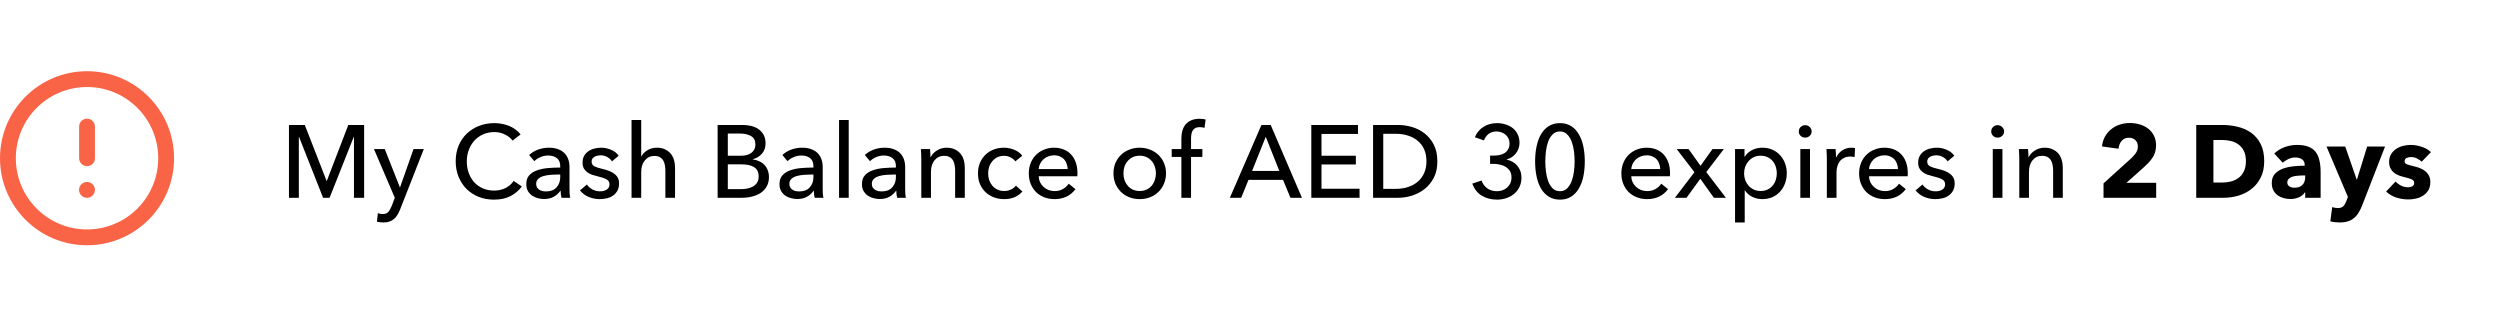
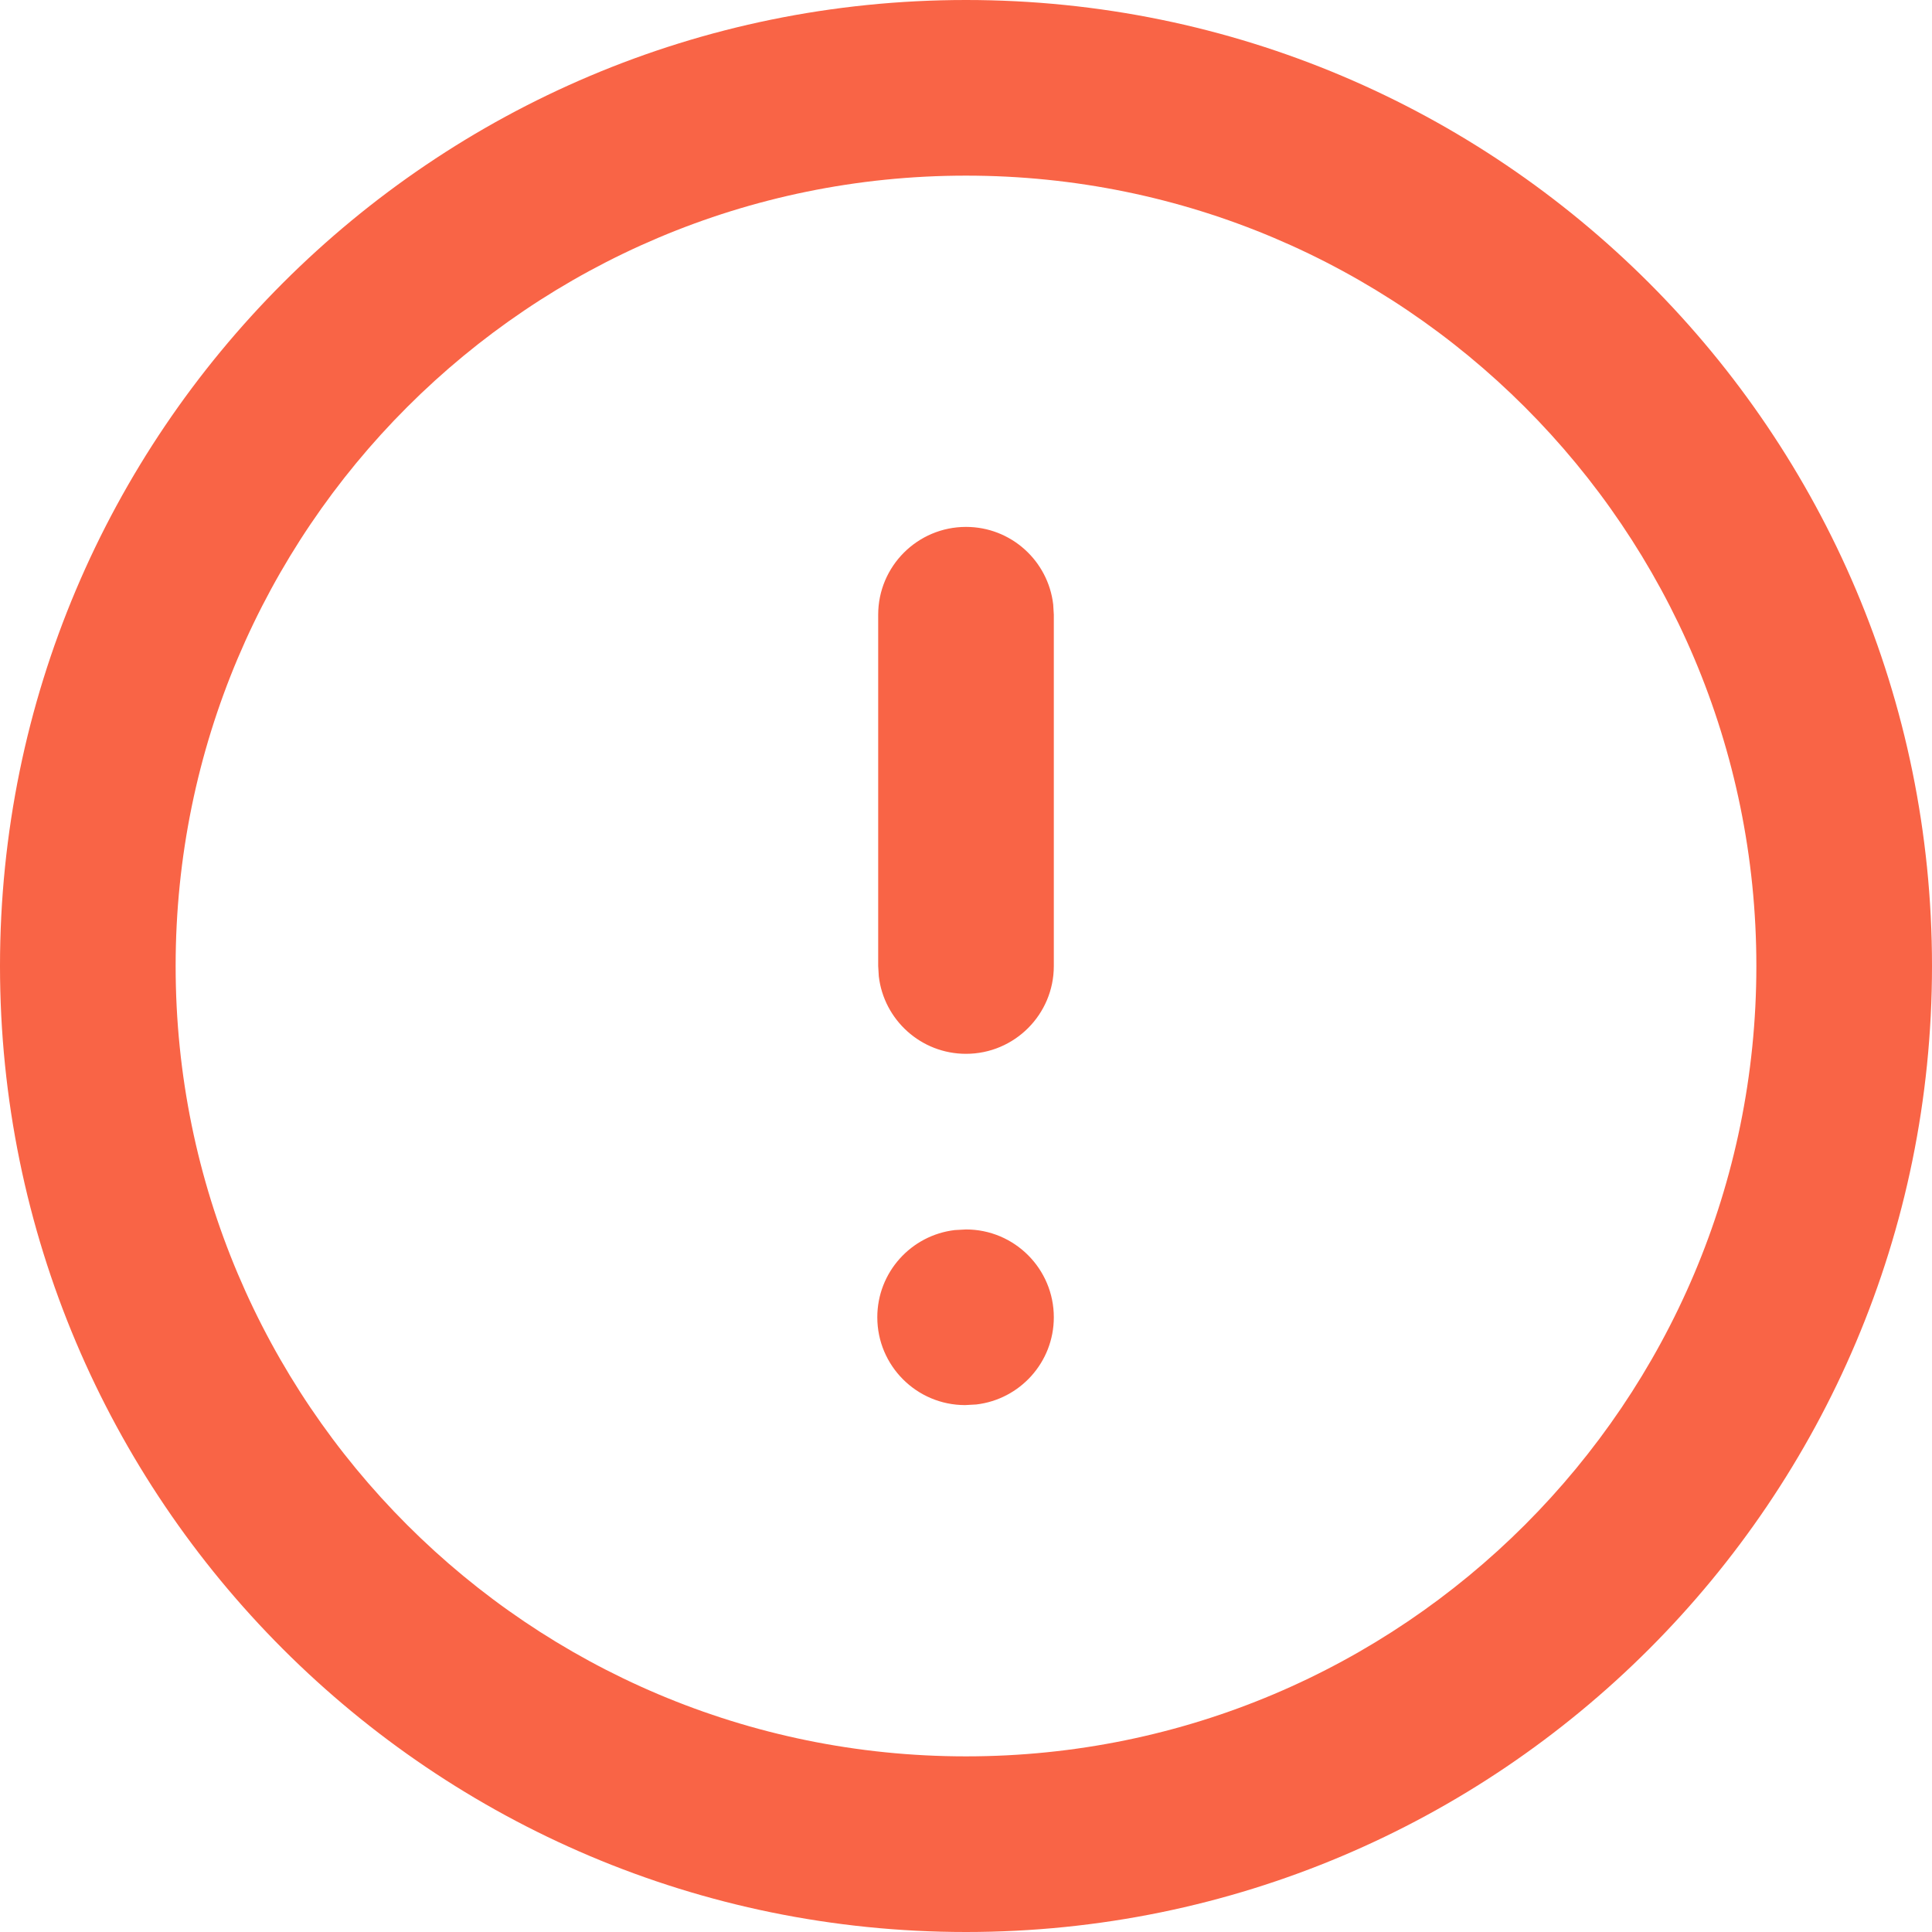
- <svg xmlns="http://www.w3.org/2000/svg" width="316" height="42" viewBox="0 0 316 42" fill="none">
-   <path fill-rule="evenodd" clip-rule="evenodd" d="M11 31C17.075 31 22 26.075 22 20C22 13.925 17.075 9 11 9C4.925 9 -1.49276e-06 13.925 -9.61651e-07 20C-4.30546e-07 26.075 4.925 31 11 31ZM11 29C6.029 29 2 24.971 2 20C2 15.029 6.029 11 11 11C15.971 11 20 15.029 20 20C20 24.971 15.971 29 11 29ZM11 21C10.487 21 10.065 20.614 10.007 20.117L10 20L10 16C10 15.448 10.448 15 11 15C11.513 15 11.935 15.386 11.993 15.883L12 16L12 20C12 20.552 11.552 21 11 21ZM9.99 24C9.99 24.552 10.438 25 10.99 25L11.117 24.993C11.614 24.936 12 24.513 12 24C12 23.448 11.552 23 11 23L10.873 23.007C10.376 23.064 9.99 23.487 9.99 24Z" fill="#F96446" />
-   <path d="M41.282 22.868H41.308L44.025 15.796H46.027V25H44.74V17.304H44.714L41.659 25H40.84L37.798 17.304H37.772V25H36.524V15.796H38.526L41.282 22.868ZM50.542 23.674H50.568L52.271 18.838H53.571L50.581 26.456C50.477 26.716 50.365 26.946 50.243 27.145C50.122 27.353 49.979 27.526 49.814 27.665C49.65 27.812 49.455 27.925 49.229 28.003C49.013 28.081 48.753 28.12 48.449 28.12C48.319 28.12 48.185 28.111 48.046 28.094C47.916 28.085 47.782 28.064 47.643 28.029L47.76 26.95C47.968 27.019 48.172 27.054 48.371 27.054C48.692 27.054 48.93 26.963 49.086 26.781C49.242 26.608 49.385 26.356 49.515 26.027L49.905 25L47.266 18.838H48.631L50.542 23.674ZM65.959 23.57C65.595 24.064 65.123 24.467 64.542 24.779C63.962 25.082 63.264 25.234 62.449 25.234C61.747 25.234 61.097 25.117 60.499 24.883C59.91 24.64 59.398 24.307 58.965 23.882C58.541 23.449 58.207 22.937 57.964 22.348C57.721 21.75 57.6 21.096 57.6 20.385C57.6 19.666 57.721 19.011 57.964 18.422C58.215 17.824 58.558 17.317 58.991 16.901C59.433 16.476 59.953 16.147 60.551 15.913C61.149 15.679 61.799 15.562 62.501 15.562C62.813 15.562 63.13 15.592 63.45 15.653C63.771 15.714 64.079 15.805 64.373 15.926C64.668 16.047 64.936 16.199 65.179 16.381C65.422 16.554 65.63 16.758 65.803 16.992L64.789 17.772C64.564 17.46 64.243 17.204 63.827 17.005C63.42 16.797 62.978 16.693 62.501 16.693C61.964 16.693 61.478 16.793 61.045 16.992C60.62 17.183 60.257 17.447 59.953 17.785C59.65 18.123 59.416 18.517 59.251 18.968C59.087 19.41 59.004 19.882 59.004 20.385C59.004 20.905 59.082 21.39 59.238 21.841C59.403 22.292 59.633 22.686 59.927 23.024C60.23 23.353 60.594 23.613 61.019 23.804C61.453 23.995 61.934 24.09 62.462 24.09C62.982 24.09 63.455 23.986 63.879 23.778C64.304 23.57 64.655 23.267 64.932 22.868L65.959 23.57ZM70.814 21.009C70.814 20.55 70.675 20.212 70.398 19.995C70.12 19.77 69.752 19.657 69.293 19.657C68.946 19.657 68.617 19.726 68.305 19.865C68.001 19.995 67.746 20.164 67.538 20.372L66.888 19.592C67.191 19.306 67.559 19.081 67.993 18.916C68.435 18.751 68.907 18.669 69.41 18.669C69.852 18.669 70.233 18.734 70.554 18.864C70.883 18.985 71.152 19.154 71.36 19.371C71.568 19.588 71.724 19.843 71.828 20.138C71.932 20.433 71.984 20.749 71.984 21.087V23.778C71.984 23.986 71.988 24.207 71.997 24.441C72.014 24.666 72.04 24.853 72.075 25H70.97C70.9 24.705 70.866 24.411 70.866 24.116H70.827C70.601 24.445 70.315 24.701 69.969 24.883C69.631 25.065 69.228 25.156 68.76 25.156C68.517 25.156 68.261 25.121 67.993 25.052C67.733 24.991 67.494 24.887 67.278 24.74C67.061 24.593 66.879 24.398 66.732 24.155C66.593 23.912 66.524 23.613 66.524 23.258C66.524 22.79 66.649 22.422 66.901 22.153C67.152 21.876 67.481 21.668 67.889 21.529C68.296 21.382 68.755 21.286 69.267 21.243C69.778 21.2 70.294 21.178 70.814 21.178V21.009ZM70.515 22.062C70.211 22.062 69.895 22.075 69.566 22.101C69.245 22.127 68.95 22.179 68.682 22.257C68.422 22.335 68.205 22.452 68.032 22.608C67.858 22.764 67.772 22.972 67.772 23.232C67.772 23.414 67.806 23.566 67.876 23.687C67.954 23.808 68.053 23.908 68.175 23.986C68.296 24.064 68.43 24.12 68.578 24.155C68.725 24.181 68.877 24.194 69.033 24.194C69.605 24.194 70.042 24.025 70.346 23.687C70.658 23.34 70.814 22.907 70.814 22.387V22.062H70.515ZM77.353 20.398C77.214 20.173 77.019 19.991 76.768 19.852C76.516 19.705 76.235 19.631 75.923 19.631C75.784 19.631 75.645 19.648 75.507 19.683C75.368 19.709 75.242 19.757 75.13 19.826C75.026 19.887 74.939 19.969 74.87 20.073C74.809 20.168 74.779 20.29 74.779 20.437C74.779 20.697 74.896 20.892 75.13 21.022C75.364 21.143 75.715 21.256 76.183 21.36C76.477 21.429 76.75 21.512 77.002 21.607C77.253 21.702 77.47 21.824 77.652 21.971C77.842 22.11 77.99 22.279 78.094 22.478C78.198 22.677 78.25 22.911 78.25 23.18C78.25 23.544 78.18 23.852 78.042 24.103C77.903 24.354 77.717 24.562 77.483 24.727C77.257 24.883 76.997 24.996 76.703 25.065C76.408 25.134 76.105 25.169 75.793 25.169C75.325 25.169 74.865 25.078 74.415 24.896C73.973 24.714 73.604 24.437 73.31 24.064L74.181 23.323C74.345 23.566 74.571 23.769 74.857 23.934C75.151 24.099 75.472 24.181 75.819 24.181C75.975 24.181 76.122 24.168 76.261 24.142C76.408 24.107 76.538 24.055 76.651 23.986C76.772 23.917 76.867 23.826 76.937 23.713C77.006 23.6 77.041 23.457 77.041 23.284C77.041 22.998 76.902 22.786 76.625 22.647C76.356 22.508 75.957 22.378 75.429 22.257C75.221 22.205 75.008 22.144 74.792 22.075C74.584 21.997 74.393 21.893 74.22 21.763C74.046 21.633 73.903 21.473 73.791 21.282C73.687 21.083 73.635 20.84 73.635 20.554C73.635 20.225 73.7 19.943 73.83 19.709C73.968 19.466 74.146 19.271 74.363 19.124C74.579 18.968 74.826 18.855 75.104 18.786C75.381 18.708 75.667 18.669 75.962 18.669C76.404 18.669 76.828 18.756 77.236 18.929C77.652 19.102 77.972 19.354 78.198 19.683L77.353 20.398ZM81.075 19.774C81.222 19.471 81.474 19.211 81.829 18.994C82.184 18.777 82.583 18.669 83.025 18.669C83.424 18.669 83.766 18.738 84.052 18.877C84.338 19.007 84.576 19.185 84.767 19.41C84.958 19.635 85.096 19.9 85.183 20.203C85.278 20.506 85.326 20.831 85.326 21.178V25H84.104V21.594C84.104 21.343 84.082 21.104 84.039 20.879C84.004 20.654 83.935 20.454 83.831 20.281C83.727 20.108 83.584 19.969 83.402 19.865C83.229 19.761 82.999 19.709 82.713 19.709C82.228 19.709 81.829 19.895 81.517 20.268C81.205 20.632 81.049 21.122 81.049 21.737V25H79.827V15.172H81.049V19.774H81.075ZM90.708 15.796H93.88C94.227 15.796 94.573 15.835 94.92 15.913C95.266 15.991 95.574 16.121 95.843 16.303C96.12 16.485 96.341 16.723 96.506 17.018C96.679 17.313 96.766 17.681 96.766 18.123C96.766 18.634 96.618 19.063 96.324 19.41C96.029 19.757 95.639 19.995 95.154 20.125V20.151C95.448 20.186 95.722 20.264 95.973 20.385C96.224 20.498 96.441 20.649 96.623 20.84C96.805 21.031 96.944 21.256 97.039 21.516C97.143 21.776 97.195 22.066 97.195 22.387C97.195 22.829 97.104 23.215 96.922 23.544C96.74 23.873 96.493 24.146 96.181 24.363C95.869 24.571 95.501 24.731 95.076 24.844C94.66 24.948 94.213 25 93.737 25H90.708V15.796ZM91.995 19.683H93.672C93.915 19.683 94.144 19.657 94.361 19.605C94.586 19.544 94.781 19.458 94.946 19.345C95.111 19.224 95.24 19.076 95.336 18.903C95.431 18.721 95.479 18.504 95.479 18.253C95.479 17.759 95.297 17.408 94.933 17.2C94.569 16.983 94.079 16.875 93.464 16.875H91.995V19.683ZM91.995 23.908H93.607C93.876 23.908 94.144 23.886 94.413 23.843C94.69 23.791 94.937 23.704 95.154 23.583C95.379 23.462 95.557 23.301 95.687 23.102C95.826 22.894 95.895 22.634 95.895 22.322C95.895 21.776 95.709 21.382 95.336 21.139C94.963 20.896 94.426 20.775 93.724 20.775H91.995V23.908ZM102.819 21.009C102.819 20.55 102.68 20.212 102.403 19.995C102.125 19.77 101.757 19.657 101.298 19.657C100.951 19.657 100.622 19.726 100.31 19.865C100.006 19.995 99.751 20.164 99.543 20.372L98.893 19.592C99.196 19.306 99.564 19.081 99.998 18.916C100.44 18.751 100.912 18.669 101.415 18.669C101.857 18.669 102.238 18.734 102.559 18.864C102.888 18.985 103.157 19.154 103.365 19.371C103.573 19.588 103.729 19.843 103.833 20.138C103.937 20.433 103.989 20.749 103.989 21.087V23.778C103.989 23.986 103.993 24.207 104.002 24.441C104.019 24.666 104.045 24.853 104.08 25H102.975C102.905 24.705 102.871 24.411 102.871 24.116H102.832C102.606 24.445 102.32 24.701 101.974 24.883C101.636 25.065 101.233 25.156 100.765 25.156C100.522 25.156 100.266 25.121 99.998 25.052C99.738 24.991 99.499 24.887 99.283 24.74C99.066 24.593 98.884 24.398 98.737 24.155C98.598 23.912 98.529 23.613 98.529 23.258C98.529 22.79 98.654 22.422 98.906 22.153C99.157 21.876 99.486 21.668 99.894 21.529C100.301 21.382 100.76 21.286 101.272 21.243C101.783 21.2 102.299 21.178 102.819 21.178V21.009ZM102.52 22.062C102.216 22.062 101.9 22.075 101.571 22.101C101.25 22.127 100.955 22.179 100.687 22.257C100.427 22.335 100.21 22.452 100.037 22.608C99.863 22.764 99.777 22.972 99.777 23.232C99.777 23.414 99.811 23.566 99.881 23.687C99.959 23.808 100.058 23.908 100.18 23.986C100.301 24.064 100.435 24.12 100.583 24.155C100.73 24.181 100.882 24.194 101.038 24.194C101.61 24.194 102.047 24.025 102.351 23.687C102.663 23.34 102.819 22.907 102.819 22.387V22.062H102.52ZM107.278 25H106.056V15.172H107.278V25ZM113.242 21.009C113.242 20.55 113.103 20.212 112.826 19.995C112.548 19.77 112.18 19.657 111.721 19.657C111.374 19.657 111.045 19.726 110.733 19.865C110.429 19.995 110.174 20.164 109.966 20.372L109.316 19.592C109.619 19.306 109.987 19.081 110.421 18.916C110.863 18.751 111.335 18.669 111.838 18.669C112.28 18.669 112.661 18.734 112.982 18.864C113.311 18.985 113.58 19.154 113.788 19.371C113.996 19.588 114.152 19.843 114.256 20.138C114.36 20.433 114.412 20.749 114.412 21.087V23.778C114.412 23.986 114.416 24.207 114.425 24.441C114.442 24.666 114.468 24.853 114.503 25H113.398C113.328 24.705 113.294 24.411 113.294 24.116H113.255C113.029 24.445 112.743 24.701 112.397 24.883C112.059 25.065 111.656 25.156 111.188 25.156C110.945 25.156 110.689 25.121 110.421 25.052C110.161 24.991 109.922 24.887 109.706 24.74C109.489 24.593 109.307 24.398 109.16 24.155C109.021 23.912 108.952 23.613 108.952 23.258C108.952 22.79 109.077 22.422 109.329 22.153C109.58 21.876 109.909 21.668 110.317 21.529C110.724 21.382 111.183 21.286 111.695 21.243C112.206 21.2 112.722 21.178 113.242 21.178V21.009ZM112.943 22.062C112.639 22.062 112.323 22.075 111.994 22.101C111.673 22.127 111.378 22.179 111.11 22.257C110.85 22.335 110.633 22.452 110.46 22.608C110.286 22.764 110.2 22.972 110.2 23.232C110.2 23.414 110.234 23.566 110.304 23.687C110.382 23.808 110.481 23.908 110.603 23.986C110.724 24.064 110.858 24.12 111.006 24.155C111.153 24.181 111.305 24.194 111.461 24.194C112.033 24.194 112.47 24.025 112.774 23.687C113.086 23.34 113.242 22.907 113.242 22.387V22.062H112.943ZM117.557 18.838C117.575 18.994 117.588 19.172 117.596 19.371C117.605 19.562 117.609 19.722 117.609 19.852H117.648C117.726 19.687 117.83 19.536 117.96 19.397C118.099 19.25 118.255 19.124 118.428 19.02C118.602 18.907 118.792 18.821 119 18.76C119.208 18.699 119.425 18.669 119.65 18.669C120.049 18.669 120.391 18.738 120.677 18.877C120.963 19.007 121.202 19.185 121.392 19.41C121.583 19.635 121.722 19.9 121.808 20.203C121.904 20.506 121.951 20.831 121.951 21.178V25H120.729V21.581C120.729 21.33 120.708 21.091 120.664 20.866C120.63 20.641 120.56 20.441 120.456 20.268C120.352 20.095 120.209 19.956 120.027 19.852C119.845 19.748 119.611 19.696 119.325 19.696C118.84 19.696 118.441 19.882 118.129 20.255C117.826 20.619 117.674 21.109 117.674 21.724V25H116.452V20.164C116.452 19.999 116.448 19.787 116.439 19.527C116.431 19.267 116.418 19.037 116.4 18.838H117.557ZM128.335 20.398C128.205 20.199 128.01 20.034 127.75 19.904C127.49 19.765 127.212 19.696 126.918 19.696C126.597 19.696 126.311 19.757 126.06 19.878C125.817 19.999 125.609 20.164 125.436 20.372C125.262 20.571 125.128 20.805 125.033 21.074C124.946 21.343 124.903 21.624 124.903 21.919C124.903 22.214 124.946 22.495 125.033 22.764C125.128 23.033 125.262 23.271 125.436 23.479C125.609 23.678 125.821 23.839 126.073 23.96C126.324 24.081 126.61 24.142 126.931 24.142C127.243 24.142 127.524 24.081 127.776 23.96C128.036 23.839 128.248 23.674 128.413 23.466L129.232 24.207C128.972 24.51 128.647 24.749 128.257 24.922C127.867 25.087 127.425 25.169 126.931 25.169C126.454 25.169 126.012 25.091 125.605 24.935C125.206 24.779 124.859 24.562 124.565 24.285C124.27 23.999 124.036 23.657 123.863 23.258C123.698 22.859 123.616 22.413 123.616 21.919C123.616 21.434 123.698 20.992 123.863 20.593C124.027 20.194 124.257 19.852 124.552 19.566C124.846 19.28 125.193 19.059 125.592 18.903C125.999 18.747 126.437 18.669 126.905 18.669C127.338 18.669 127.767 18.756 128.192 18.929C128.625 19.102 128.967 19.354 129.219 19.683L128.335 20.398ZM134.954 21.373C134.945 21.13 134.902 20.905 134.824 20.697C134.754 20.48 134.646 20.294 134.499 20.138C134.36 19.982 134.182 19.861 133.966 19.774C133.758 19.679 133.511 19.631 133.225 19.631C132.965 19.631 132.718 19.679 132.484 19.774C132.258 19.861 132.059 19.982 131.886 20.138C131.721 20.294 131.582 20.48 131.47 20.697C131.366 20.905 131.305 21.13 131.288 21.373H134.954ZM136.189 21.867C136.189 21.936 136.189 22.006 136.189 22.075C136.189 22.144 136.184 22.214 136.176 22.283H131.288C131.296 22.543 131.353 22.79 131.457 23.024C131.569 23.249 131.717 23.449 131.899 23.622C132.081 23.787 132.289 23.917 132.523 24.012C132.765 24.107 133.021 24.155 133.29 24.155C133.706 24.155 134.065 24.064 134.369 23.882C134.672 23.7 134.91 23.479 135.084 23.219L135.942 23.908C135.612 24.341 135.222 24.662 134.772 24.87C134.33 25.069 133.836 25.169 133.29 25.169C132.822 25.169 132.388 25.091 131.99 24.935C131.591 24.779 131.249 24.562 130.963 24.285C130.677 23.999 130.451 23.657 130.287 23.258C130.122 22.859 130.04 22.417 130.04 21.932C130.04 21.455 130.118 21.018 130.274 20.619C130.438 20.212 130.664 19.865 130.95 19.579C131.236 19.293 131.574 19.072 131.964 18.916C132.354 18.751 132.774 18.669 133.225 18.669C133.675 18.669 134.083 18.743 134.447 18.89C134.819 19.037 135.131 19.25 135.383 19.527C135.643 19.804 135.842 20.142 135.981 20.541C136.119 20.931 136.189 21.373 136.189 21.867ZM147.385 21.906C147.385 22.383 147.298 22.82 147.125 23.219C146.96 23.618 146.726 23.964 146.423 24.259C146.128 24.545 145.777 24.77 145.37 24.935C144.962 25.091 144.525 25.169 144.057 25.169C143.589 25.169 143.151 25.091 142.744 24.935C142.336 24.77 141.985 24.545 141.691 24.259C141.396 23.964 141.162 23.618 140.989 23.219C140.824 22.82 140.742 22.383 140.742 21.906C140.742 21.429 140.824 20.996 140.989 20.606C141.162 20.207 141.396 19.865 141.691 19.579C141.985 19.293 142.336 19.072 142.744 18.916C143.151 18.751 143.589 18.669 144.057 18.669C144.525 18.669 144.962 18.751 145.37 18.916C145.777 19.072 146.128 19.293 146.423 19.579C146.726 19.865 146.96 20.207 147.125 20.606C147.298 20.996 147.385 21.429 147.385 21.906ZM146.111 21.906C146.111 21.611 146.063 21.33 145.968 21.061C145.881 20.792 145.751 20.558 145.578 20.359C145.404 20.151 145.188 19.986 144.928 19.865C144.676 19.744 144.386 19.683 144.057 19.683C143.727 19.683 143.433 19.744 143.173 19.865C142.921 19.986 142.709 20.151 142.536 20.359C142.362 20.558 142.228 20.792 142.133 21.061C142.046 21.33 142.003 21.611 142.003 21.906C142.003 22.201 142.046 22.482 142.133 22.751C142.228 23.02 142.362 23.258 142.536 23.466C142.709 23.674 142.921 23.839 143.173 23.96C143.433 24.081 143.727 24.142 144.057 24.142C144.386 24.142 144.676 24.081 144.928 23.96C145.188 23.839 145.404 23.674 145.578 23.466C145.751 23.258 145.881 23.02 145.968 22.751C146.063 22.482 146.111 22.201 146.111 21.906ZM151.978 19.839H150.548V25H149.326V19.839H148.104V18.838H149.326V17.551C149.326 17.187 149.365 16.853 149.443 16.55C149.53 16.238 149.664 15.969 149.846 15.744C150.037 15.519 150.275 15.341 150.561 15.211C150.856 15.081 151.211 15.016 151.627 15.016C151.922 15.016 152.178 15.046 152.394 15.107L152.251 16.16C152.156 16.134 152.061 16.112 151.965 16.095C151.87 16.078 151.762 16.069 151.64 16.069C151.406 16.069 151.216 16.112 151.068 16.199C150.93 16.277 150.821 16.385 150.743 16.524C150.665 16.663 150.613 16.823 150.587 17.005C150.561 17.178 150.548 17.36 150.548 17.551V18.838H151.978V19.839ZM156.885 25H155.455L159.446 15.796H160.616L164.568 25H163.112L162.176 22.738H157.808L156.885 25ZM158.263 21.607H161.708L159.992 17.291L158.263 21.607ZM167.037 23.856H171.847V25H165.75V15.796H171.652V16.927H167.037V19.683H171.379V20.788H167.037V23.856ZM173.557 15.796H176.716C177.306 15.796 177.895 15.883 178.484 16.056C179.074 16.229 179.607 16.502 180.083 16.875C180.56 17.248 180.946 17.724 181.24 18.305C181.535 18.886 181.682 19.583 181.682 20.398C181.682 21.187 181.535 21.871 181.24 22.452C180.946 23.024 180.56 23.501 180.083 23.882C179.607 24.255 179.074 24.536 178.484 24.727C177.895 24.909 177.306 25 176.716 25H173.557V15.796ZM174.844 23.869H176.456C177.011 23.869 177.522 23.791 177.99 23.635C178.467 23.479 178.874 23.254 179.212 22.959C179.559 22.664 179.828 22.3 180.018 21.867C180.209 21.434 180.304 20.944 180.304 20.398C180.304 19.826 180.209 19.323 180.018 18.89C179.828 18.457 179.559 18.097 179.212 17.811C178.874 17.516 178.467 17.295 177.99 17.148C177.522 16.992 177.011 16.914 176.456 16.914H174.844V23.869ZM188.348 19.67H188.751C189.011 19.67 189.262 19.648 189.505 19.605C189.756 19.553 189.977 19.471 190.168 19.358C190.359 19.237 190.51 19.076 190.623 18.877C190.744 18.678 190.805 18.431 190.805 18.136C190.805 17.902 190.762 17.694 190.675 17.512C190.588 17.321 190.467 17.161 190.311 17.031C190.164 16.901 189.99 16.801 189.791 16.732C189.6 16.654 189.397 16.615 189.18 16.615C188.79 16.615 188.456 16.715 188.179 16.914C187.91 17.113 187.707 17.391 187.568 17.746L186.424 17.343C186.649 16.788 187.009 16.355 187.503 16.043C188.006 15.722 188.582 15.562 189.232 15.562C189.613 15.562 189.973 15.618 190.311 15.731C190.658 15.835 190.961 15.991 191.221 16.199C191.481 16.407 191.685 16.667 191.832 16.979C191.988 17.291 192.066 17.651 192.066 18.058C192.066 18.318 192.023 18.561 191.936 18.786C191.858 19.011 191.745 19.215 191.598 19.397C191.459 19.579 191.29 19.735 191.091 19.865C190.892 19.995 190.675 20.09 190.441 20.151V20.177C190.71 20.229 190.957 20.32 191.182 20.45C191.416 20.58 191.615 20.745 191.78 20.944C191.945 21.135 192.075 21.356 192.17 21.607C192.265 21.858 192.313 22.131 192.313 22.426C192.313 22.885 192.226 23.293 192.053 23.648C191.88 23.995 191.65 24.285 191.364 24.519C191.078 24.753 190.749 24.931 190.376 25.052C190.003 25.173 189.622 25.234 189.232 25.234C188.504 25.234 187.863 25.069 187.308 24.74C186.753 24.411 186.35 23.899 186.099 23.206L187.269 22.816C187.408 23.215 187.642 23.54 187.971 23.791C188.309 24.042 188.721 24.168 189.206 24.168C189.44 24.168 189.665 24.133 189.882 24.064C190.107 23.986 190.307 23.873 190.48 23.726C190.653 23.579 190.792 23.397 190.896 23.18C191 22.963 191.052 22.708 191.052 22.413C191.052 22.092 190.983 21.824 190.844 21.607C190.705 21.39 190.523 21.217 190.298 21.087C190.081 20.948 189.834 20.853 189.557 20.801C189.28 20.74 189.007 20.71 188.738 20.71H188.348V19.67ZM197.185 15.562C197.731 15.562 198.199 15.688 198.589 15.939C198.987 16.19 199.312 16.537 199.564 16.979C199.824 17.412 200.014 17.924 200.136 18.513C200.257 19.102 200.318 19.731 200.318 20.398C200.318 21.074 200.257 21.707 200.136 22.296C200.014 22.877 199.824 23.388 199.564 23.83C199.312 24.263 198.987 24.606 198.589 24.857C198.199 25.108 197.731 25.234 197.185 25.234C196.639 25.234 196.166 25.108 195.768 24.857C195.369 24.606 195.04 24.263 194.78 23.83C194.528 23.388 194.342 22.877 194.221 22.296C194.099 21.707 194.039 21.074 194.039 20.398C194.039 19.731 194.099 19.102 194.221 18.513C194.342 17.924 194.528 17.412 194.78 16.979C195.04 16.537 195.369 16.19 195.768 15.939C196.166 15.688 196.639 15.562 197.185 15.562ZM197.185 16.615C196.803 16.615 196.491 16.741 196.249 16.992C196.006 17.235 195.815 17.547 195.677 17.928C195.547 18.301 195.456 18.708 195.404 19.15C195.352 19.592 195.326 20.008 195.326 20.398C195.326 20.788 195.352 21.204 195.404 21.646C195.456 22.088 195.547 22.495 195.677 22.868C195.815 23.241 196.006 23.553 196.249 23.804C196.491 24.047 196.803 24.168 197.185 24.168C197.557 24.168 197.861 24.047 198.095 23.804C198.337 23.553 198.528 23.241 198.667 22.868C198.805 22.495 198.901 22.088 198.953 21.646C199.005 21.204 199.031 20.788 199.031 20.398C199.031 20.008 199.005 19.592 198.953 19.15C198.901 18.708 198.805 18.301 198.667 17.928C198.528 17.547 198.337 17.235 198.095 16.992C197.861 16.741 197.557 16.615 197.185 16.615ZM209.856 21.373C209.847 21.13 209.804 20.905 209.726 20.697C209.657 20.48 209.548 20.294 209.401 20.138C209.262 19.982 209.085 19.861 208.868 19.774C208.66 19.679 208.413 19.631 208.127 19.631C207.867 19.631 207.62 19.679 207.386 19.774C207.161 19.861 206.961 19.982 206.788 20.138C206.623 20.294 206.485 20.48 206.372 20.697C206.268 20.905 206.207 21.13 206.19 21.373H209.856ZM211.091 21.867C211.091 21.936 211.091 22.006 211.091 22.075C211.091 22.144 211.087 22.214 211.078 22.283H206.19C206.199 22.543 206.255 22.79 206.359 23.024C206.472 23.249 206.619 23.449 206.801 23.622C206.983 23.787 207.191 23.917 207.425 24.012C207.668 24.107 207.923 24.155 208.192 24.155C208.608 24.155 208.968 24.064 209.271 23.882C209.574 23.7 209.813 23.479 209.986 23.219L210.844 23.908C210.515 24.341 210.125 24.662 209.674 24.87C209.232 25.069 208.738 25.169 208.192 25.169C207.724 25.169 207.291 25.091 206.892 24.935C206.493 24.779 206.151 24.562 205.865 24.285C205.579 23.999 205.354 23.657 205.189 23.258C205.024 22.859 204.942 22.417 204.942 21.932C204.942 21.455 205.02 21.018 205.176 20.619C205.341 20.212 205.566 19.865 205.852 19.579C206.138 19.293 206.476 19.072 206.866 18.916C207.256 18.751 207.676 18.669 208.127 18.669C208.578 18.669 208.985 18.743 209.349 18.89C209.722 19.037 210.034 19.25 210.285 19.527C210.545 19.804 210.744 20.142 210.883 20.541C211.022 20.931 211.091 21.373 211.091 21.867ZM214.178 21.763L211.929 18.838H213.437L214.945 20.957L216.466 18.838H217.896L215.673 21.75L218.156 25H216.635L214.919 22.595L213.177 25H211.708L214.178 21.763ZM220.532 28.12H219.31V18.838H220.506V19.8H220.545C220.744 19.471 221.035 19.202 221.416 18.994C221.806 18.777 222.257 18.669 222.768 18.669C223.227 18.669 223.643 18.751 224.016 18.916C224.397 19.081 224.722 19.31 224.991 19.605C225.268 19.9 225.481 20.246 225.628 20.645C225.775 21.035 225.849 21.455 225.849 21.906C225.849 22.357 225.775 22.781 225.628 23.18C225.481 23.579 225.273 23.925 225.004 24.22C224.735 24.515 224.41 24.749 224.029 24.922C223.648 25.087 223.219 25.169 222.742 25.169C222.3 25.169 221.884 25.074 221.494 24.883C221.104 24.692 220.796 24.424 220.571 24.077H220.532V28.12ZM224.588 21.906C224.588 21.62 224.545 21.343 224.458 21.074C224.371 20.805 224.241 20.567 224.068 20.359C223.895 20.151 223.678 19.986 223.418 19.865C223.167 19.744 222.872 19.683 222.534 19.683C222.222 19.683 221.936 19.744 221.676 19.865C221.425 19.986 221.208 20.151 221.026 20.359C220.844 20.567 220.701 20.805 220.597 21.074C220.502 21.343 220.454 21.624 220.454 21.919C220.454 22.214 220.502 22.495 220.597 22.764C220.701 23.033 220.844 23.271 221.026 23.479C221.208 23.678 221.425 23.839 221.676 23.96C221.936 24.081 222.222 24.142 222.534 24.142C222.872 24.142 223.167 24.081 223.418 23.96C223.678 23.83 223.895 23.661 224.068 23.453C224.241 23.245 224.371 23.007 224.458 22.738C224.545 22.469 224.588 22.192 224.588 21.906ZM228.784 25H227.562V18.838H228.784V25ZM228.992 16.615C228.992 16.84 228.91 17.027 228.745 17.174C228.589 17.321 228.398 17.395 228.173 17.395C227.948 17.395 227.757 17.321 227.601 17.174C227.445 17.018 227.367 16.832 227.367 16.615C227.367 16.39 227.445 16.203 227.601 16.056C227.757 15.9 227.948 15.822 228.173 15.822C228.398 15.822 228.589 15.9 228.745 16.056C228.91 16.203 228.992 16.39 228.992 16.615ZM230.913 20.164C230.913 19.999 230.909 19.787 230.9 19.527C230.892 19.267 230.879 19.037 230.861 18.838H232.018C232.036 18.994 232.049 19.176 232.057 19.384C232.066 19.583 232.07 19.748 232.07 19.878H232.109C232.283 19.514 232.534 19.224 232.863 19.007C233.201 18.782 233.578 18.669 233.994 18.669C234.185 18.669 234.345 18.686 234.475 18.721L234.423 19.852C234.25 19.809 234.064 19.787 233.864 19.787C233.57 19.787 233.314 19.843 233.097 19.956C232.881 20.06 232.699 20.203 232.551 20.385C232.413 20.567 232.309 20.779 232.239 21.022C232.17 21.256 232.135 21.503 232.135 21.763V25H230.913V20.164ZM239.906 21.373C239.897 21.13 239.854 20.905 239.776 20.697C239.706 20.48 239.598 20.294 239.451 20.138C239.312 19.982 239.134 19.861 238.918 19.774C238.71 19.679 238.463 19.631 238.177 19.631C237.917 19.631 237.67 19.679 237.436 19.774C237.21 19.861 237.011 19.982 236.838 20.138C236.673 20.294 236.534 20.48 236.422 20.697C236.318 20.905 236.257 21.13 236.24 21.373H239.906ZM241.141 21.867C241.141 21.936 241.141 22.006 241.141 22.075C241.141 22.144 241.136 22.214 241.128 22.283H236.24C236.248 22.543 236.305 22.79 236.409 23.024C236.521 23.249 236.669 23.449 236.851 23.622C237.033 23.787 237.241 23.917 237.475 24.012C237.717 24.107 237.973 24.155 238.242 24.155C238.658 24.155 239.017 24.064 239.321 23.882C239.624 23.7 239.862 23.479 240.036 23.219L240.894 23.908C240.564 24.341 240.174 24.662 239.724 24.87C239.282 25.069 238.788 25.169 238.242 25.169C237.774 25.169 237.34 25.091 236.942 24.935C236.543 24.779 236.201 24.562 235.915 24.285C235.629 23.999 235.403 23.657 235.239 23.258C235.074 22.859 234.992 22.417 234.992 21.932C234.992 21.455 235.07 21.018 235.226 20.619C235.39 20.212 235.616 19.865 235.902 19.579C236.188 19.293 236.526 19.072 236.916 18.916C237.306 18.751 237.726 18.669 238.177 18.669C238.627 18.669 239.035 18.743 239.399 18.89C239.771 19.037 240.083 19.25 240.335 19.527C240.595 19.804 240.794 20.142 240.933 20.541C241.071 20.931 241.141 21.373 241.141 21.867ZM246.175 20.398C246.036 20.173 245.841 19.991 245.59 19.852C245.339 19.705 245.057 19.631 244.745 19.631C244.606 19.631 244.468 19.648 244.329 19.683C244.19 19.709 244.065 19.757 243.952 19.826C243.848 19.887 243.761 19.969 243.692 20.073C243.631 20.168 243.601 20.29 243.601 20.437C243.601 20.697 243.718 20.892 243.952 21.022C244.186 21.143 244.537 21.256 245.005 21.36C245.3 21.429 245.573 21.512 245.824 21.607C246.075 21.702 246.292 21.824 246.474 21.971C246.665 22.11 246.812 22.279 246.916 22.478C247.02 22.677 247.072 22.911 247.072 23.18C247.072 23.544 247.003 23.852 246.864 24.103C246.725 24.354 246.539 24.562 246.305 24.727C246.08 24.883 245.82 24.996 245.525 25.065C245.23 25.134 244.927 25.169 244.615 25.169C244.147 25.169 243.688 25.078 243.237 24.896C242.795 24.714 242.427 24.437 242.132 24.064L243.003 23.323C243.168 23.566 243.393 23.769 243.679 23.934C243.974 24.099 244.294 24.181 244.641 24.181C244.797 24.181 244.944 24.168 245.083 24.142C245.23 24.107 245.36 24.055 245.473 23.986C245.594 23.917 245.69 23.826 245.759 23.713C245.828 23.6 245.863 23.457 245.863 23.284C245.863 22.998 245.724 22.786 245.447 22.647C245.178 22.508 244.78 22.378 244.251 22.257C244.043 22.205 243.831 22.144 243.614 22.075C243.406 21.997 243.215 21.893 243.042 21.763C242.869 21.633 242.726 21.473 242.613 21.282C242.509 21.083 242.457 20.84 242.457 20.554C242.457 20.225 242.522 19.943 242.652 19.709C242.791 19.466 242.968 19.271 243.185 19.124C243.402 18.968 243.649 18.855 243.926 18.786C244.203 18.708 244.489 18.669 244.784 18.669C245.226 18.669 245.651 18.756 246.058 18.929C246.474 19.102 246.795 19.354 247.02 19.683L246.175 20.398ZM253.108 25H251.886V18.838H253.108V25ZM253.316 16.615C253.316 16.84 253.234 17.027 253.069 17.174C252.913 17.321 252.723 17.395 252.497 17.395C252.272 17.395 252.081 17.321 251.925 17.174C251.769 17.018 251.691 16.832 251.691 16.615C251.691 16.39 251.769 16.203 251.925 16.056C252.081 15.9 252.272 15.822 252.497 15.822C252.723 15.822 252.913 15.9 253.069 16.056C253.234 16.203 253.316 16.39 253.316 16.615ZM256.343 18.838C256.36 18.994 256.373 19.172 256.382 19.371C256.39 19.562 256.395 19.722 256.395 19.852H256.434C256.512 19.687 256.616 19.536 256.746 19.397C256.884 19.25 257.04 19.124 257.214 19.02C257.387 18.907 257.578 18.821 257.786 18.76C257.994 18.699 258.21 18.669 258.436 18.669C258.834 18.669 259.177 18.738 259.463 18.877C259.749 19.007 259.987 19.185 260.178 19.41C260.368 19.635 260.507 19.9 260.594 20.203C260.689 20.506 260.737 20.831 260.737 21.178V25H259.515V21.581C259.515 21.33 259.493 21.091 259.45 20.866C259.415 20.641 259.346 20.441 259.242 20.268C259.138 20.095 258.995 19.956 258.813 19.852C258.631 19.748 258.397 19.696 258.111 19.696C257.625 19.696 257.227 19.882 256.915 20.255C256.611 20.619 256.46 21.109 256.46 21.724V25H255.238V20.164C255.238 19.999 255.233 19.787 255.225 19.527C255.216 19.267 255.203 19.037 255.186 18.838H256.343ZM265.885 25V23.18L269.473 19.93C269.698 19.713 269.88 19.492 270.019 19.267C270.158 19.042 270.227 18.79 270.227 18.513C270.227 18.184 270.123 17.919 269.915 17.72C269.707 17.512 269.43 17.408 269.083 17.408C268.719 17.408 268.42 17.538 268.186 17.798C267.961 18.049 267.826 18.383 267.783 18.799L265.69 18.513C265.742 18.045 265.868 17.629 266.067 17.265C266.275 16.901 266.535 16.593 266.847 16.342C267.159 16.082 267.514 15.887 267.913 15.757C268.32 15.618 268.749 15.549 269.2 15.549C269.625 15.549 270.036 15.605 270.435 15.718C270.834 15.831 271.189 16.004 271.501 16.238C271.813 16.472 272.06 16.767 272.242 17.122C272.433 17.477 272.528 17.893 272.528 18.37C272.528 18.699 272.485 18.998 272.398 19.267C272.311 19.527 272.19 19.77 272.034 19.995C271.887 20.22 271.713 20.433 271.514 20.632C271.323 20.823 271.124 21.013 270.916 21.204L268.784 23.102H272.541V25H265.885ZM286.197 20.372C286.197 21.178 286.046 21.876 285.742 22.465C285.448 23.046 285.053 23.527 284.559 23.908C284.074 24.281 283.524 24.558 282.908 24.74C282.293 24.913 281.669 25 281.036 25H277.604V15.796H280.932C281.582 15.796 282.224 15.874 282.856 16.03C283.489 16.177 284.052 16.429 284.546 16.784C285.04 17.131 285.439 17.599 285.742 18.188C286.046 18.777 286.197 19.505 286.197 20.372ZM283.883 20.372C283.883 19.852 283.797 19.423 283.623 19.085C283.459 18.738 283.233 18.465 282.947 18.266C282.67 18.058 282.349 17.911 281.985 17.824C281.63 17.737 281.262 17.694 280.88 17.694H279.775V23.076H280.828C281.227 23.076 281.608 23.033 281.972 22.946C282.345 22.851 282.67 22.699 282.947 22.491C283.233 22.283 283.459 22.006 283.623 21.659C283.797 21.312 283.883 20.883 283.883 20.372ZM291.377 22.179H291.104C290.87 22.179 290.631 22.192 290.389 22.218C290.155 22.235 289.942 22.274 289.752 22.335C289.57 22.396 289.418 22.487 289.297 22.608C289.175 22.721 289.115 22.872 289.115 23.063C289.115 23.184 289.141 23.288 289.193 23.375C289.253 23.462 289.327 23.531 289.414 23.583C289.5 23.635 289.6 23.674 289.713 23.7C289.825 23.717 289.934 23.726 290.038 23.726C290.471 23.726 290.8 23.609 291.026 23.375C291.26 23.132 291.377 22.807 291.377 22.4V22.179ZM287.464 19.41C287.845 19.046 288.287 18.773 288.79 18.591C289.301 18.409 289.821 18.318 290.35 18.318C290.896 18.318 291.355 18.387 291.728 18.526C292.109 18.656 292.417 18.864 292.651 19.15C292.885 19.427 293.054 19.783 293.158 20.216C293.27 20.641 293.327 21.148 293.327 21.737V25H291.377V24.311H291.338C291.173 24.58 290.922 24.788 290.584 24.935C290.254 25.082 289.895 25.156 289.505 25.156C289.245 25.156 288.976 25.121 288.699 25.052C288.421 24.983 288.166 24.87 287.932 24.714C287.706 24.558 287.52 24.35 287.373 24.09C287.225 23.83 287.152 23.509 287.152 23.128C287.152 22.66 287.277 22.283 287.529 21.997C287.789 21.711 288.118 21.49 288.517 21.334C288.924 21.178 289.375 21.074 289.869 21.022C290.363 20.97 290.844 20.944 291.312 20.944V20.84C291.312 20.519 291.199 20.285 290.974 20.138C290.748 19.982 290.471 19.904 290.142 19.904C289.838 19.904 289.544 19.969 289.258 20.099C288.98 20.229 288.742 20.385 288.543 20.567L287.464 19.41ZM298.571 25.975C298.441 26.313 298.294 26.612 298.129 26.872C297.973 27.141 297.782 27.366 297.557 27.548C297.34 27.739 297.08 27.882 296.777 27.977C296.482 28.072 296.131 28.12 295.724 28.12C295.525 28.12 295.317 28.107 295.1 28.081C294.892 28.055 294.71 28.02 294.554 27.977L294.788 26.183C294.892 26.218 295.005 26.244 295.126 26.261C295.256 26.287 295.373 26.3 295.477 26.3C295.806 26.3 296.045 26.222 296.192 26.066C296.339 25.919 296.465 25.706 296.569 25.429L296.777 24.896L294.073 18.526H296.439L297.882 22.686H297.921L299.208 18.526H301.47L298.571 25.975ZM306.103 20.437C305.93 20.272 305.726 20.134 305.492 20.021C305.258 19.908 305.011 19.852 304.751 19.852C304.552 19.852 304.365 19.891 304.192 19.969C304.027 20.047 303.945 20.181 303.945 20.372C303.945 20.554 304.036 20.684 304.218 20.762C304.409 20.84 304.712 20.927 305.128 21.022C305.371 21.074 305.613 21.148 305.856 21.243C306.107 21.338 306.333 21.464 306.532 21.62C306.731 21.776 306.892 21.967 307.013 22.192C307.134 22.417 307.195 22.686 307.195 22.998C307.195 23.405 307.113 23.752 306.948 24.038C306.783 24.315 306.567 24.541 306.298 24.714C306.038 24.887 305.743 25.013 305.414 25.091C305.085 25.169 304.755 25.208 304.426 25.208C303.897 25.208 303.377 25.126 302.866 24.961C302.363 24.788 301.943 24.536 301.605 24.207L302.801 22.946C302.992 23.154 303.226 23.327 303.503 23.466C303.78 23.605 304.075 23.674 304.387 23.674C304.56 23.674 304.729 23.635 304.894 23.557C305.067 23.47 305.154 23.323 305.154 23.115C305.154 22.916 305.05 22.768 304.842 22.673C304.634 22.578 304.309 22.478 303.867 22.374C303.642 22.322 303.416 22.253 303.191 22.166C302.966 22.079 302.762 21.962 302.58 21.815C302.407 21.668 302.264 21.486 302.151 21.269C302.038 21.052 301.982 20.792 301.982 20.489C301.982 20.099 302.064 19.77 302.229 19.501C302.394 19.224 302.606 18.998 302.866 18.825C303.126 18.652 303.412 18.526 303.724 18.448C304.045 18.361 304.361 18.318 304.673 18.318C305.158 18.318 305.631 18.396 306.09 18.552C306.558 18.699 306.952 18.925 307.273 19.228L306.103 20.437Z" fill="black" />
+ <svg xmlns="http://www.w3.org/2000/svg" width="22" height="22" viewBox="0 0 22 22" fill="none">
+   <path fill-rule="evenodd" clip-rule="evenodd" d="M11 22C17.075 22 22 17.075 22 11C22 4.925 17.075 4.30546e-07 11 9.61651e-07C4.925 1.49276e-06 -1.49276e-06 4.925 -9.61651e-07 11C-4.30546e-07 17.075 4.925 22 11 22ZM11 20C6.029 20 2 15.971 2 11C2 6.029 6.029 2 11 2C15.971 2 20 6.029 20 11C20 15.971 15.971 20 11 20ZM11 12C10.487 12 10.065 11.614 10.007 11.117L10 11L10 7C10 6.448 10.448 6 11 6C11.513 6 11.935 6.386 11.993 6.883L12 7L12 11C12 11.552 11.552 12 11 12ZM9.99 15C9.99 15.552 10.438 16 10.99 16L11.117 15.993C11.614 15.935 12 15.513 12 15C12 14.448 11.552 14 11 14L10.873 14.007C10.376 14.065 9.99 14.487 9.99 15Z" fill="#F96446" />
</svg>
